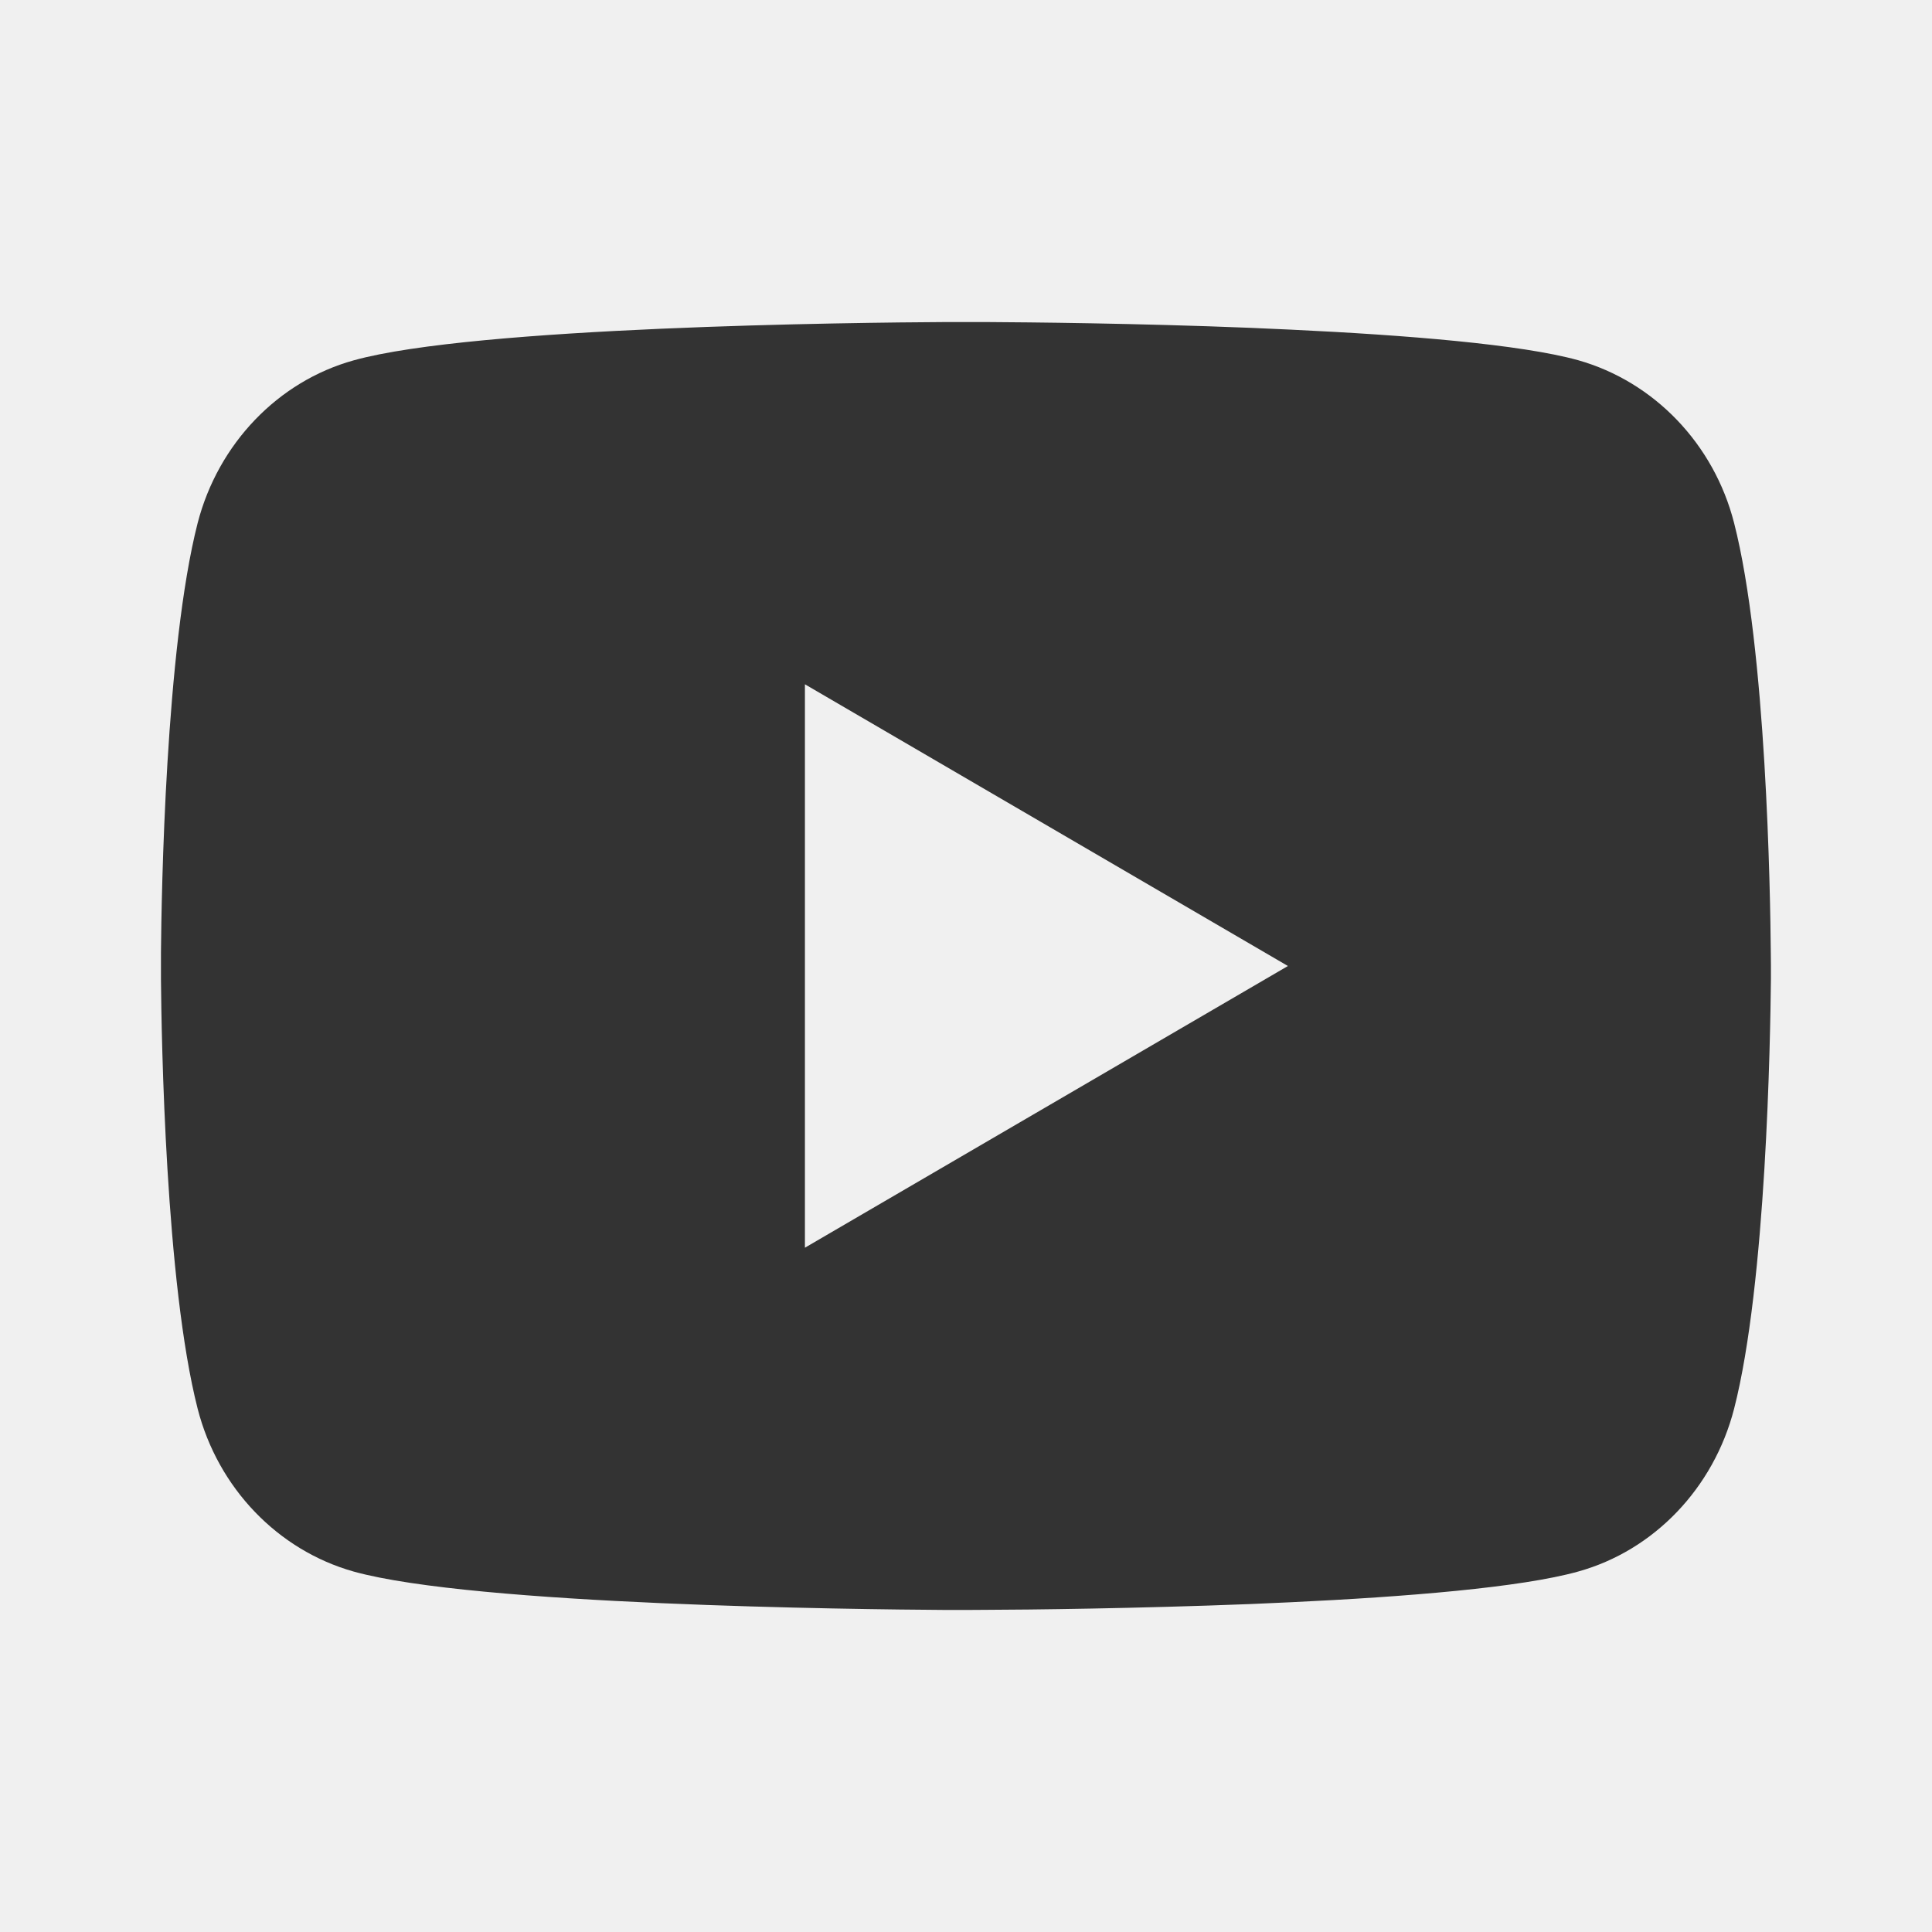
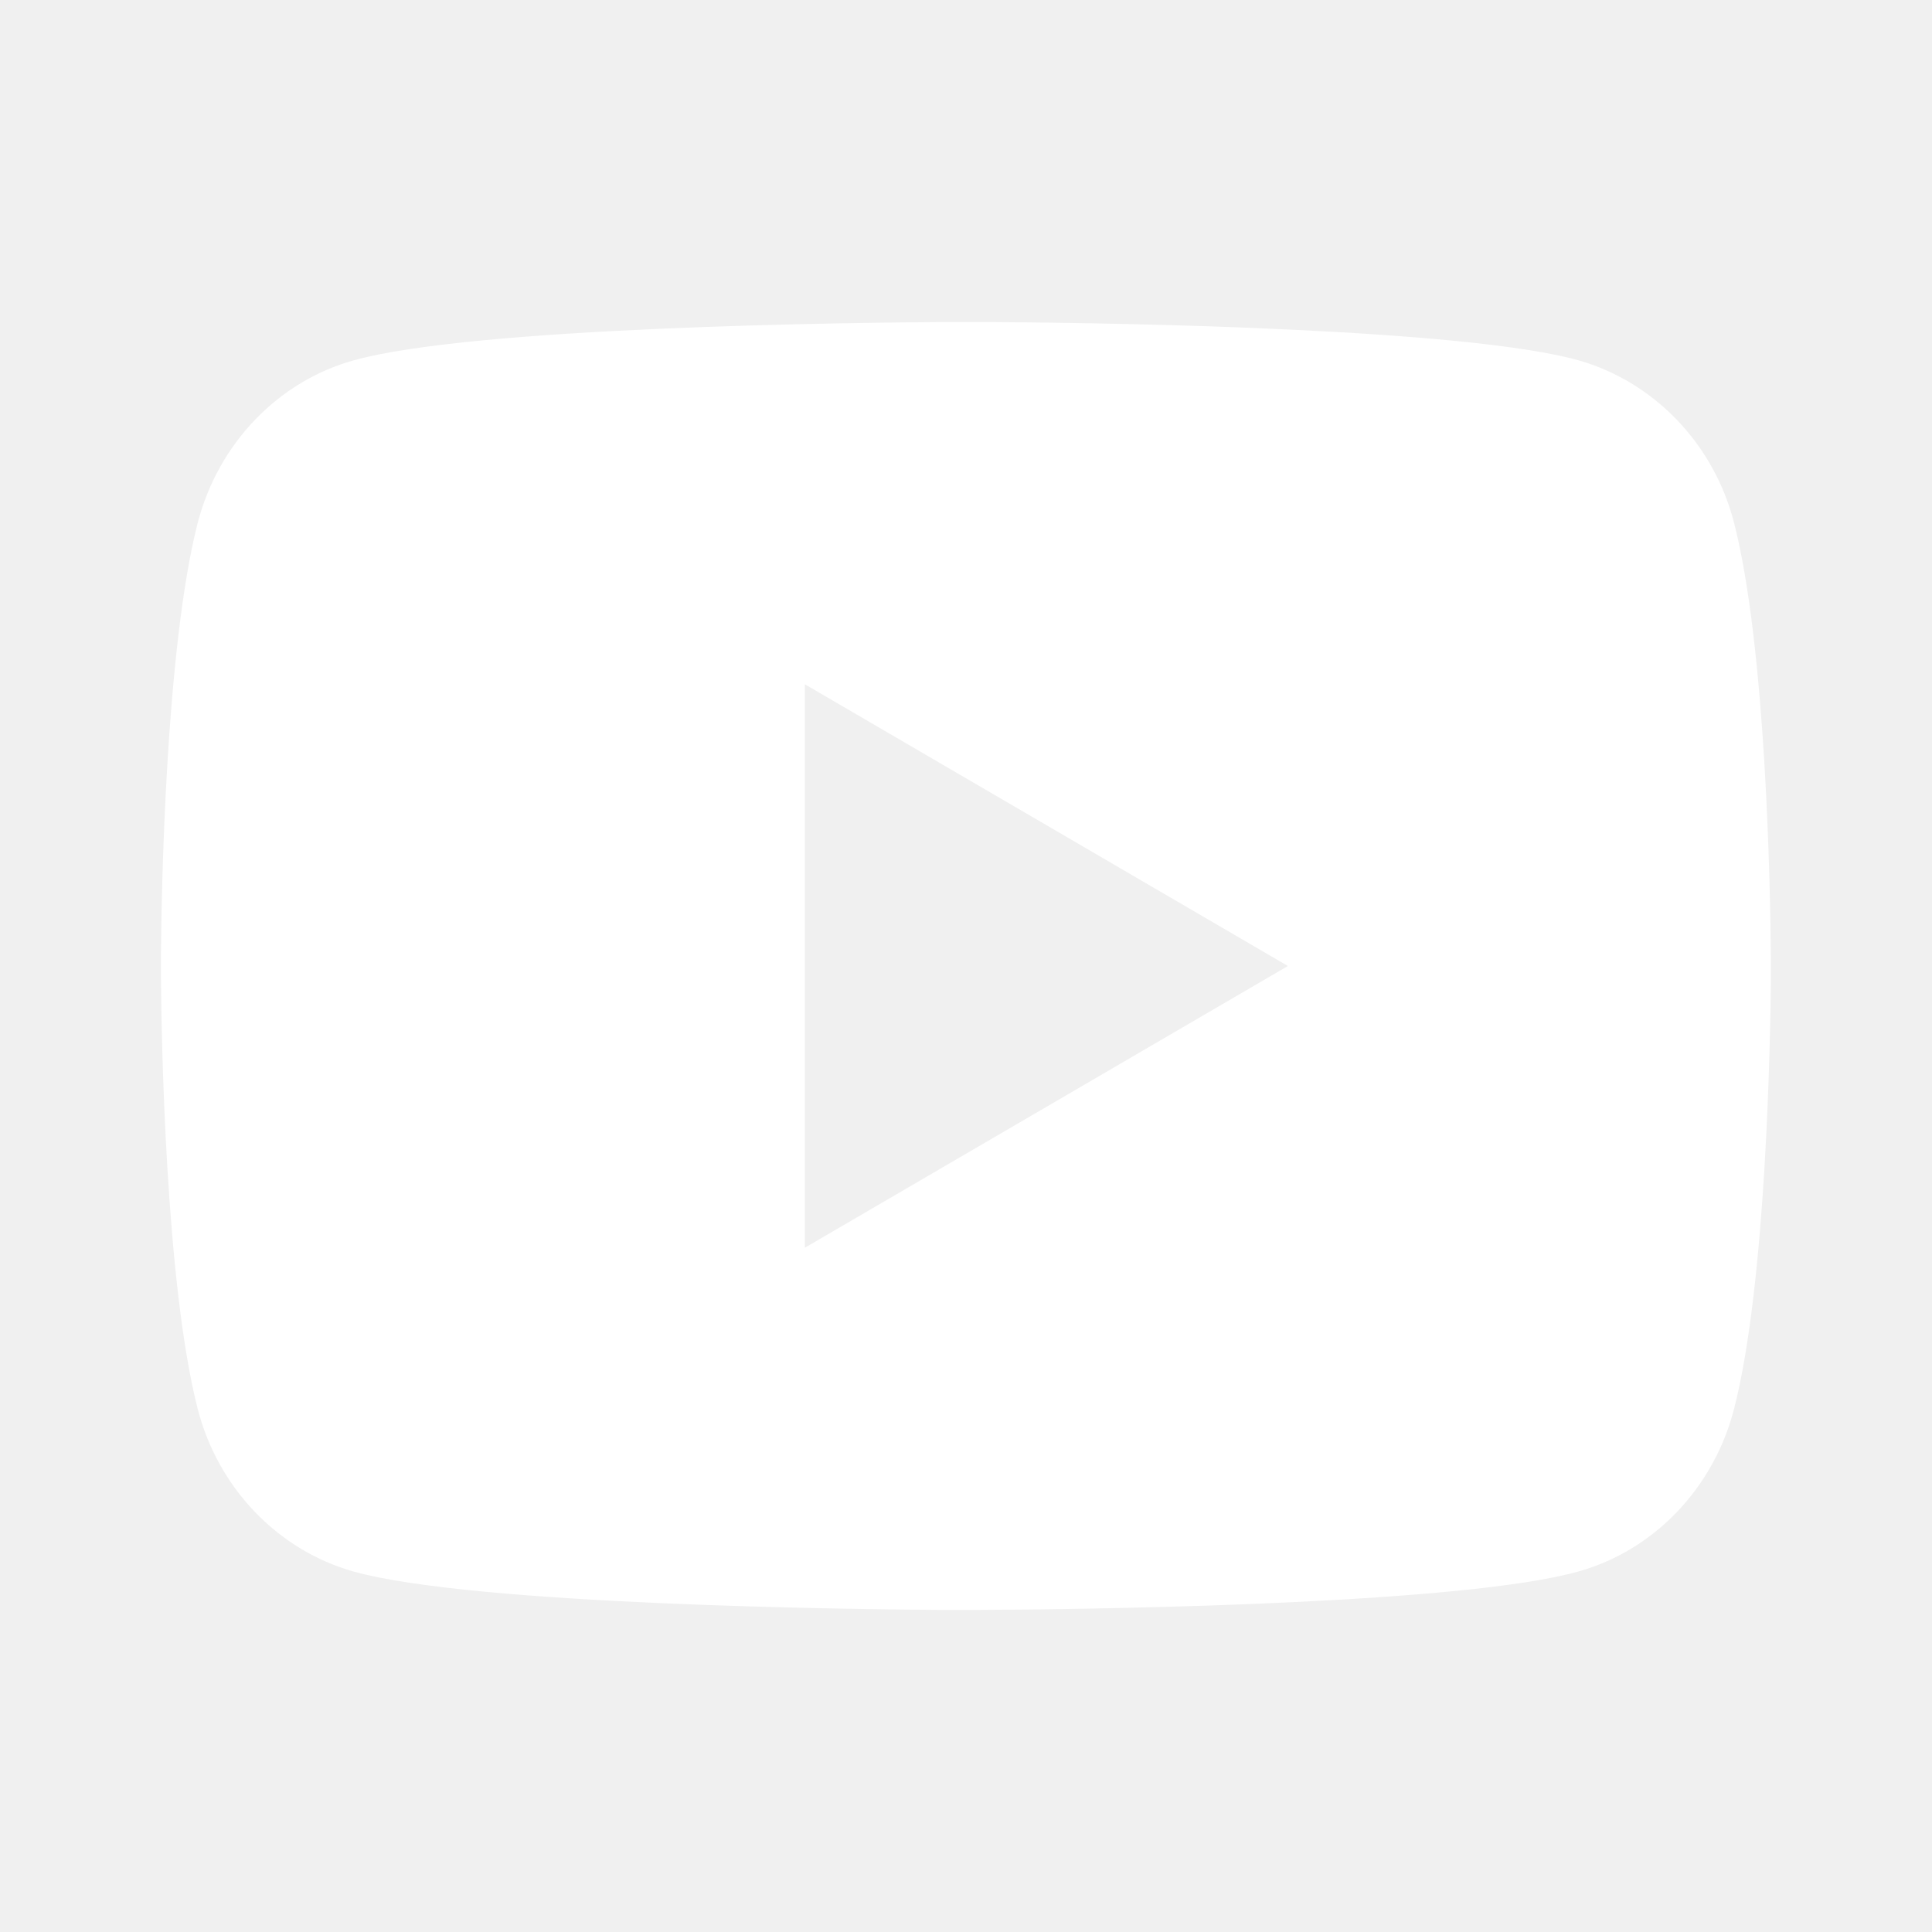
<svg xmlns="http://www.w3.org/2000/svg" width="16" height="16" viewBox="0 0 16 16" fill="none">
  <g id="ri:youtube-fill">
-     <path id="Vector" d="M8.163 2.667C8.519 2.669 9.409 2.677 10.356 2.715L10.692 2.73C11.645 2.775 12.597 2.852 13.069 2.983C13.699 3.161 14.194 3.677 14.361 4.331C14.628 5.371 14.661 7.399 14.665 7.891L14.666 7.992V8.108C14.661 8.599 14.628 10.628 14.361 11.667C14.192 12.324 13.697 12.841 13.069 13.015C12.597 13.147 11.645 13.224 10.692 13.269L10.356 13.284C9.409 13.321 8.519 13.331 8.163 13.332L8.006 13.333H7.836C7.083 13.328 3.932 13.294 2.929 13.015C2.3 12.838 1.805 12.322 1.637 11.667C1.371 10.627 1.337 8.599 1.333 8.108V7.891C1.337 7.399 1.371 5.371 1.637 4.331C1.807 3.675 2.302 3.158 2.93 2.984C3.932 2.705 7.083 2.671 7.837 2.667H8.163ZM6.666 5.667V10.333L10.666 8L6.666 5.667Z" fill="#333" />
+     <path id="Vector" d="M8.163 2.667C8.519 2.669 9.409 2.677 10.356 2.715L10.692 2.73C11.645 2.775 12.597 2.852 13.069 2.983C13.699 3.161 14.194 3.677 14.361 4.331C14.628 5.371 14.661 7.399 14.665 7.891L14.666 7.992V8.108C14.661 8.599 14.628 10.628 14.361 11.667C14.192 12.324 13.697 12.841 13.069 13.015C12.597 13.147 11.645 13.224 10.692 13.269L10.356 13.284C9.409 13.321 8.519 13.331 8.163 13.332L8.006 13.333H7.836C7.083 13.328 3.932 13.294 2.929 13.015C2.3 12.838 1.805 12.322 1.637 11.667C1.371 10.627 1.337 8.599 1.333 8.108V7.891C1.337 7.399 1.371 5.371 1.637 4.331C1.807 3.675 2.302 3.158 2.93 2.984C3.932 2.705 7.083 2.671 7.837 2.667H8.163ZM6.666 5.667V10.333L10.666 8L6.666 5.667Z" fill="white" />
  </g>
</svg>
